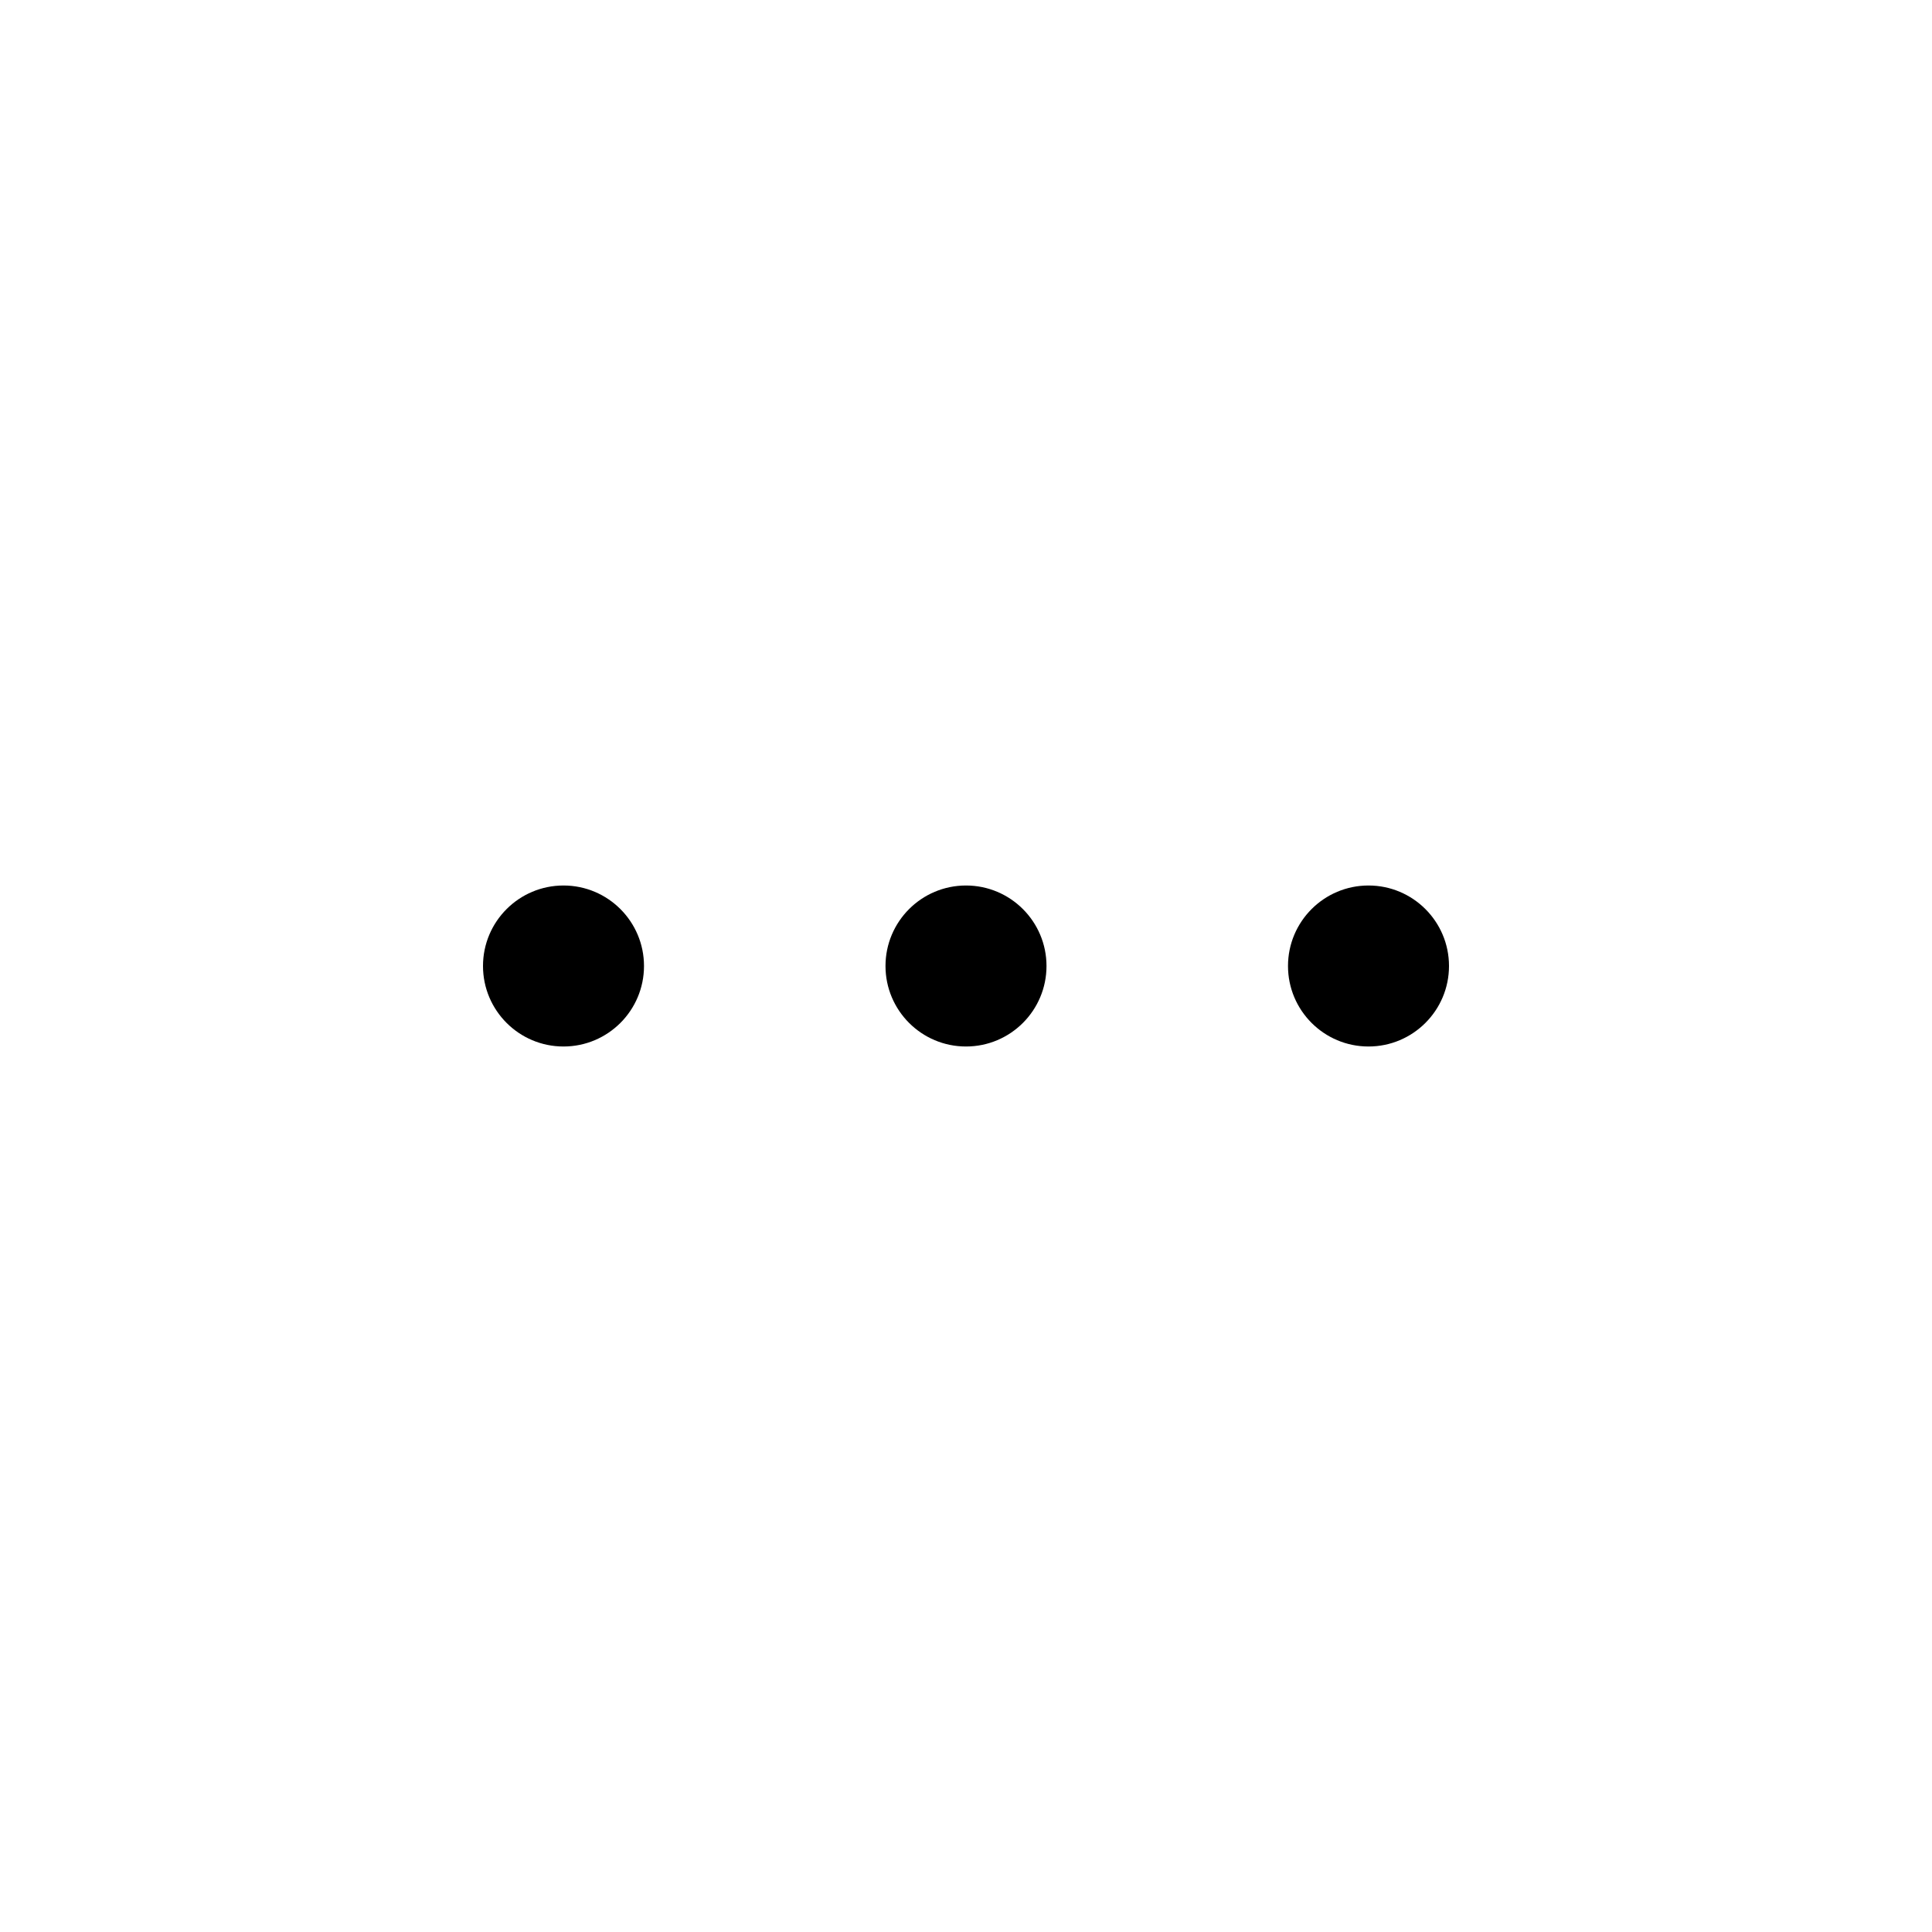
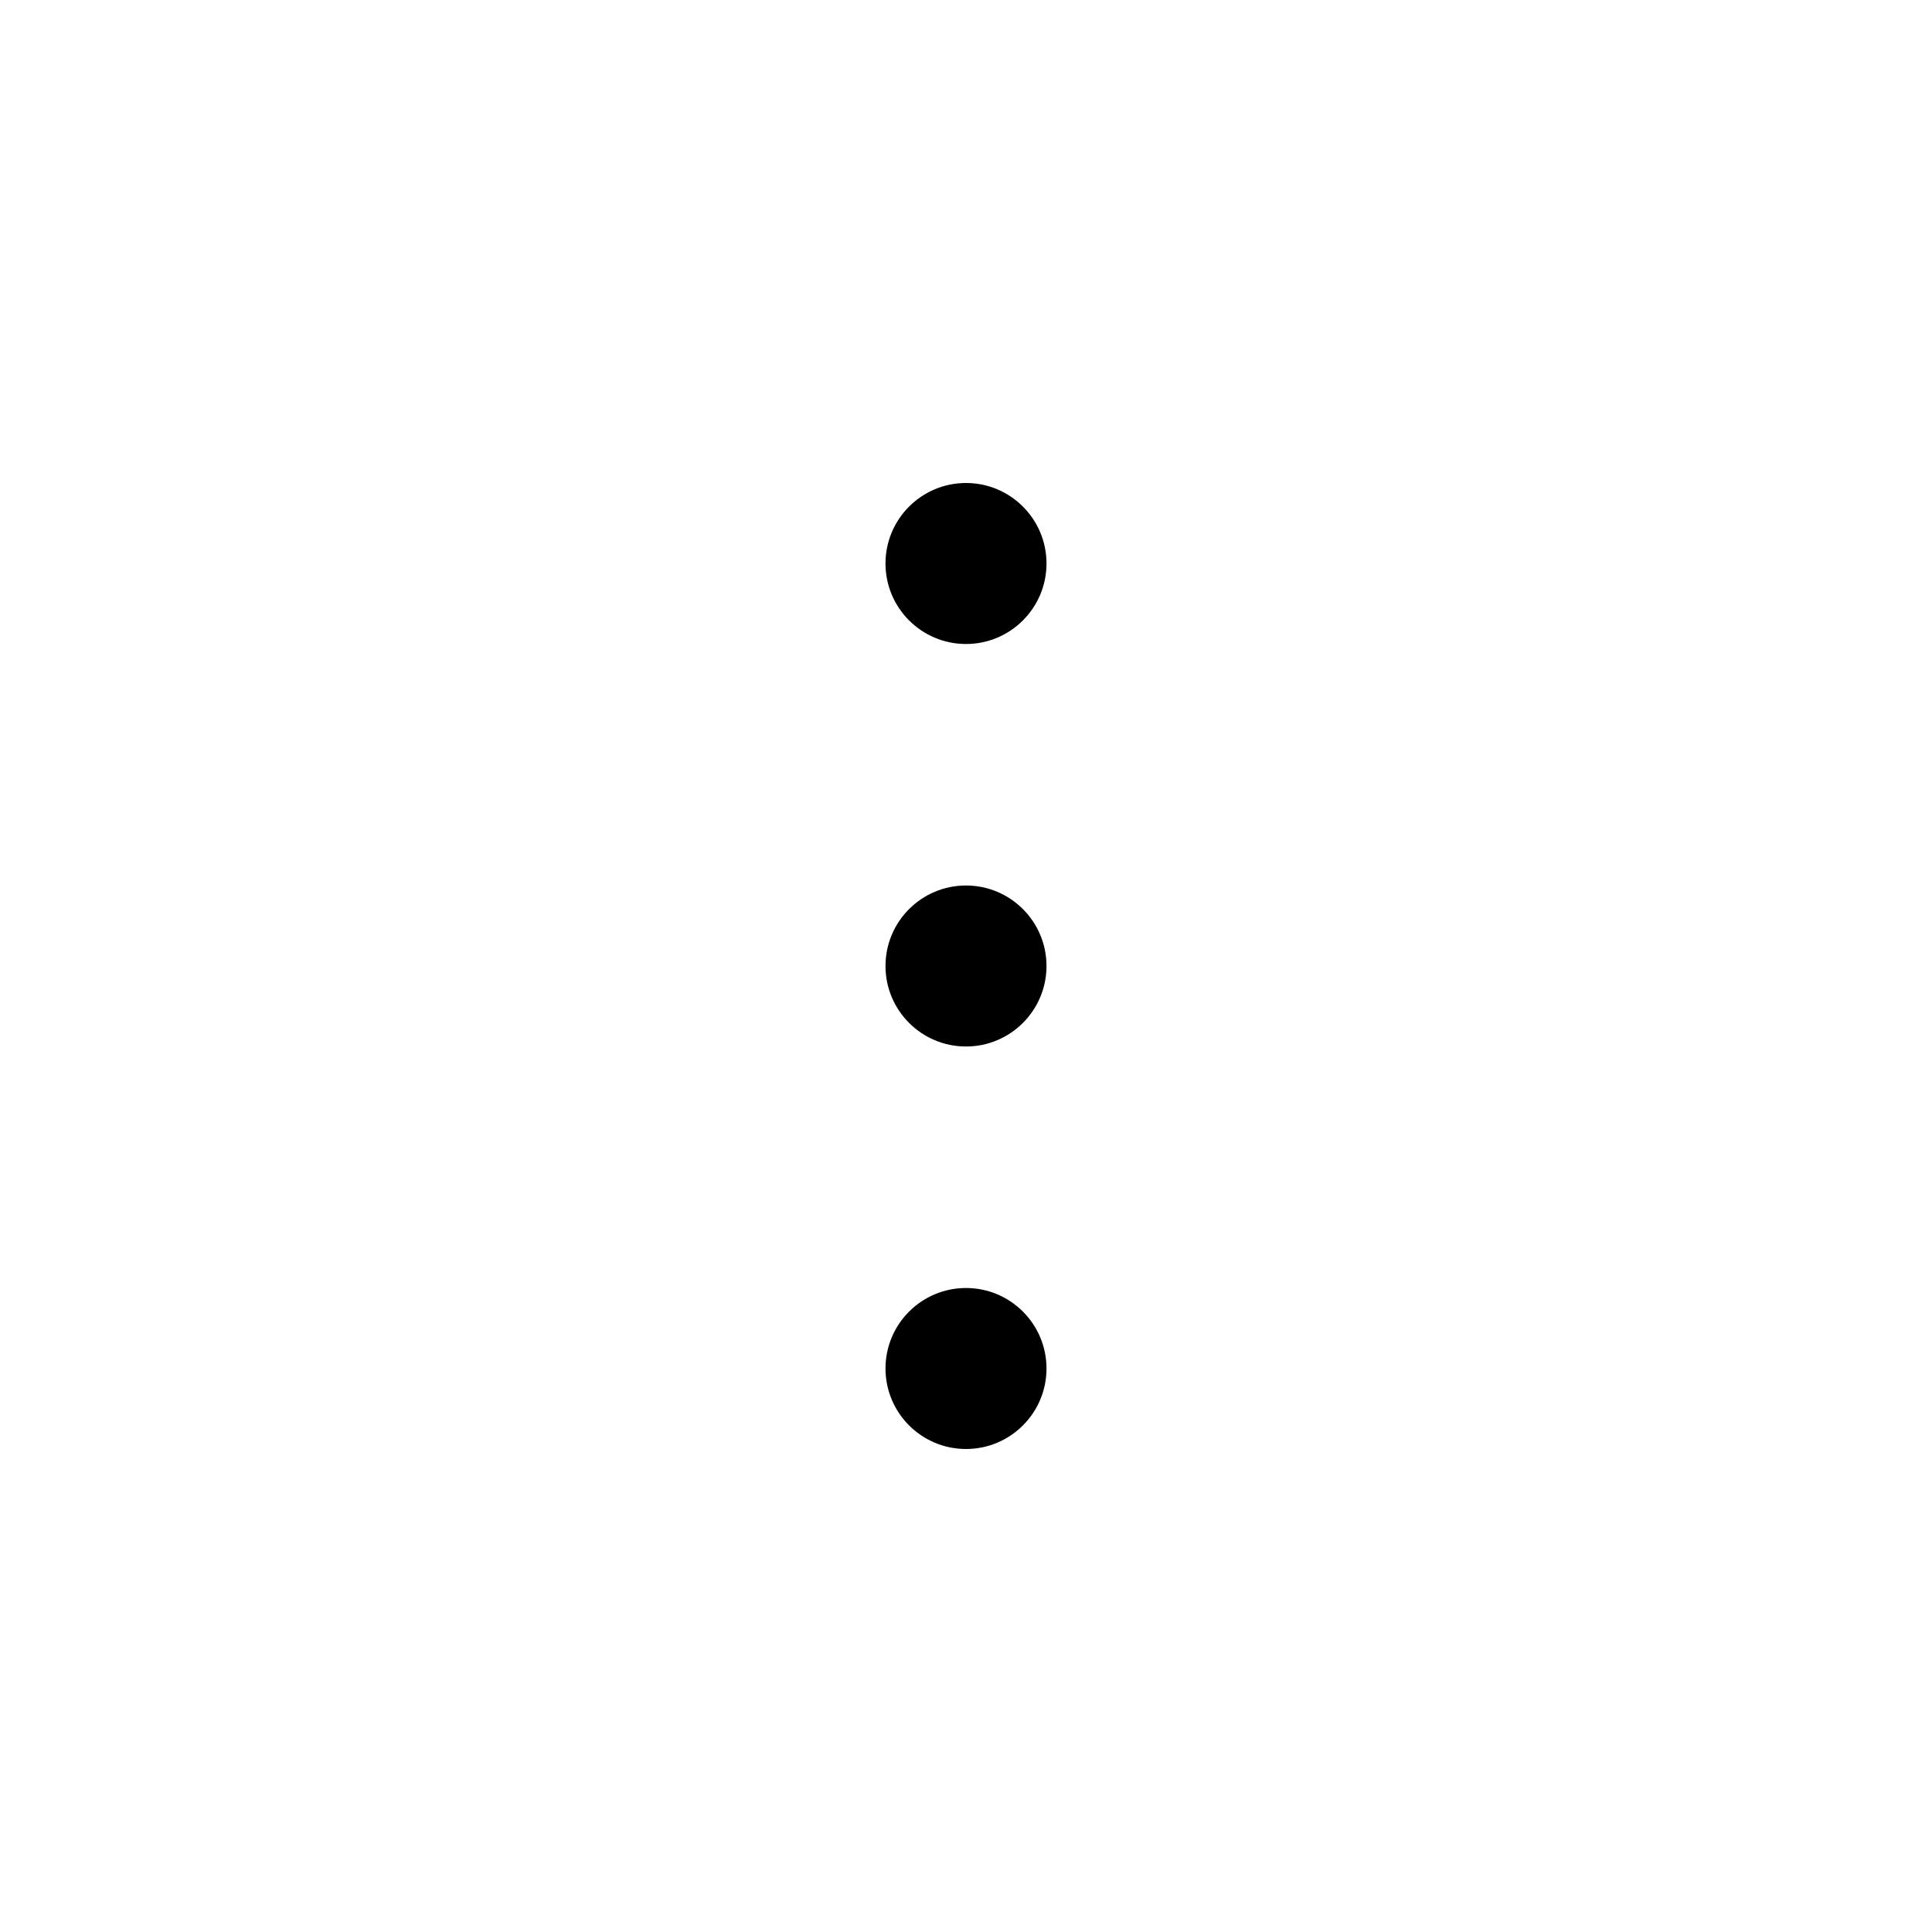
<svg xmlns="http://www.w3.org/2000/svg" width="24" height="24" viewBox="0 0 24 24" fill="none">
-   <g transform="translate(6 11)">
-     <g id="Group 206">
-       <g id="Vector">
-         <path d="M7 1C7 1.552 6.552 2 6 2C5.448 2 5 1.552 5 1C5 0.448 5.448 0 6 0C6.552 0 7 0.448 7 1Z" fill="black" />
-         <path d="M12 1C12 1.552 11.552 2 11 2C10.448 2 10 1.552 10 1C10 0.448 10.448 0 11 0C11.552 0 12 0.448 12 1Z" fill="black" />
-         <path d="M2 1C2 1.552 1.552 2 1 2C0.448 2 0 1.552 0 1C0 0.448 0.448 0 1 0C1.552 0 2 0.448 2 1Z" fill="black" />
-       </g>
-     </g>
-   </g>
+   <path d="M12 11C12.552 11 13 11.448 13 12C13 12.552 12.552 13 12 13C11.448 13 11 12.552 11 12C11 11.448 11.448 11 12 11Z" fill="black" />
+   <path d="M12 6C12.552 6 13 6.448 13 7C13 7.552 12.552 8 12 8C11.448 8 11 7.552 11 7C11 6.448 11.448 6 12 6Z" fill="black" />
+   <path d="M12 16C12.552 16 13 16.448 13 17C13 17.552 12.552 18 12 18C11.448 18 11 17.552 11 17C11 16.448 11.448 16 12 16Z" fill="black" />
</svg>
